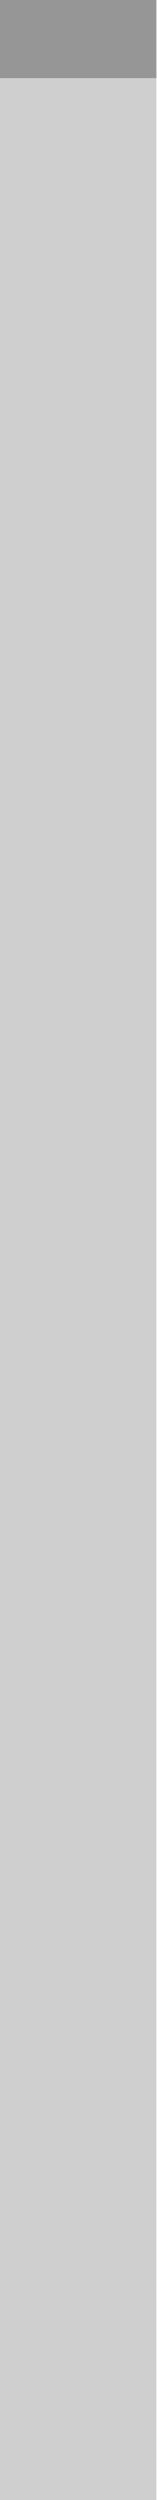
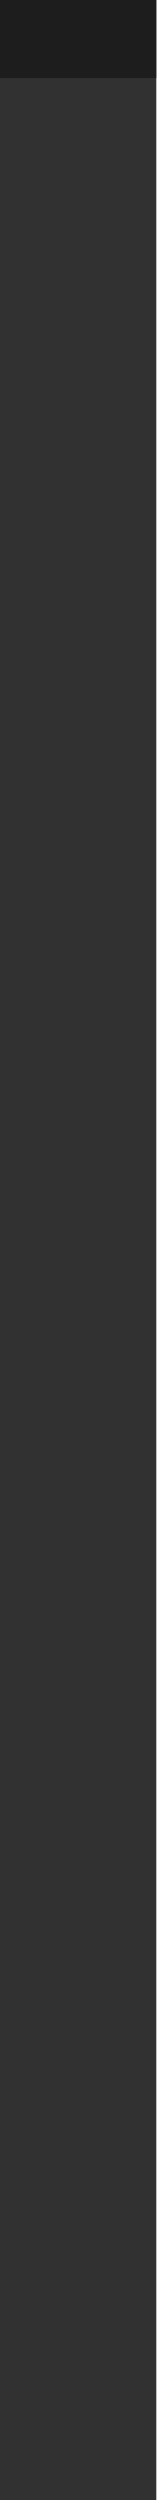
- <svg xmlns="http://www.w3.org/2000/svg" width="2" height="32" viewBox="0 0 2 32" version="1.1" id="svg6">
+ <svg xmlns="http://www.w3.org/2000/svg" id="svg6" version="1.1" viewBox="0 0 2 32" height="32" width="2">
  <defs id="defs10" />
-   <rect width="2" height="32" id="rect2" style="fill:#cfcfcf;fill-opacity:1" fill="#E0E0E0" />
-   <rect width="2" height="1" id="rect4" fill-opacity="0.4" fill="#FFFFFF" style="fill:#969696;fill-opacity:1" />
+   <rect fill="#E0E0E0" style="fill:#313131;fill-opacity:1" id="rect2" height="32" width="2" />
+   <rect style="fill:#1d1d1d;fill-opacity:1" fill="#FFFFFF" fill-opacity="0.4" id="rect4" height="1" width="2" />
</svg>
